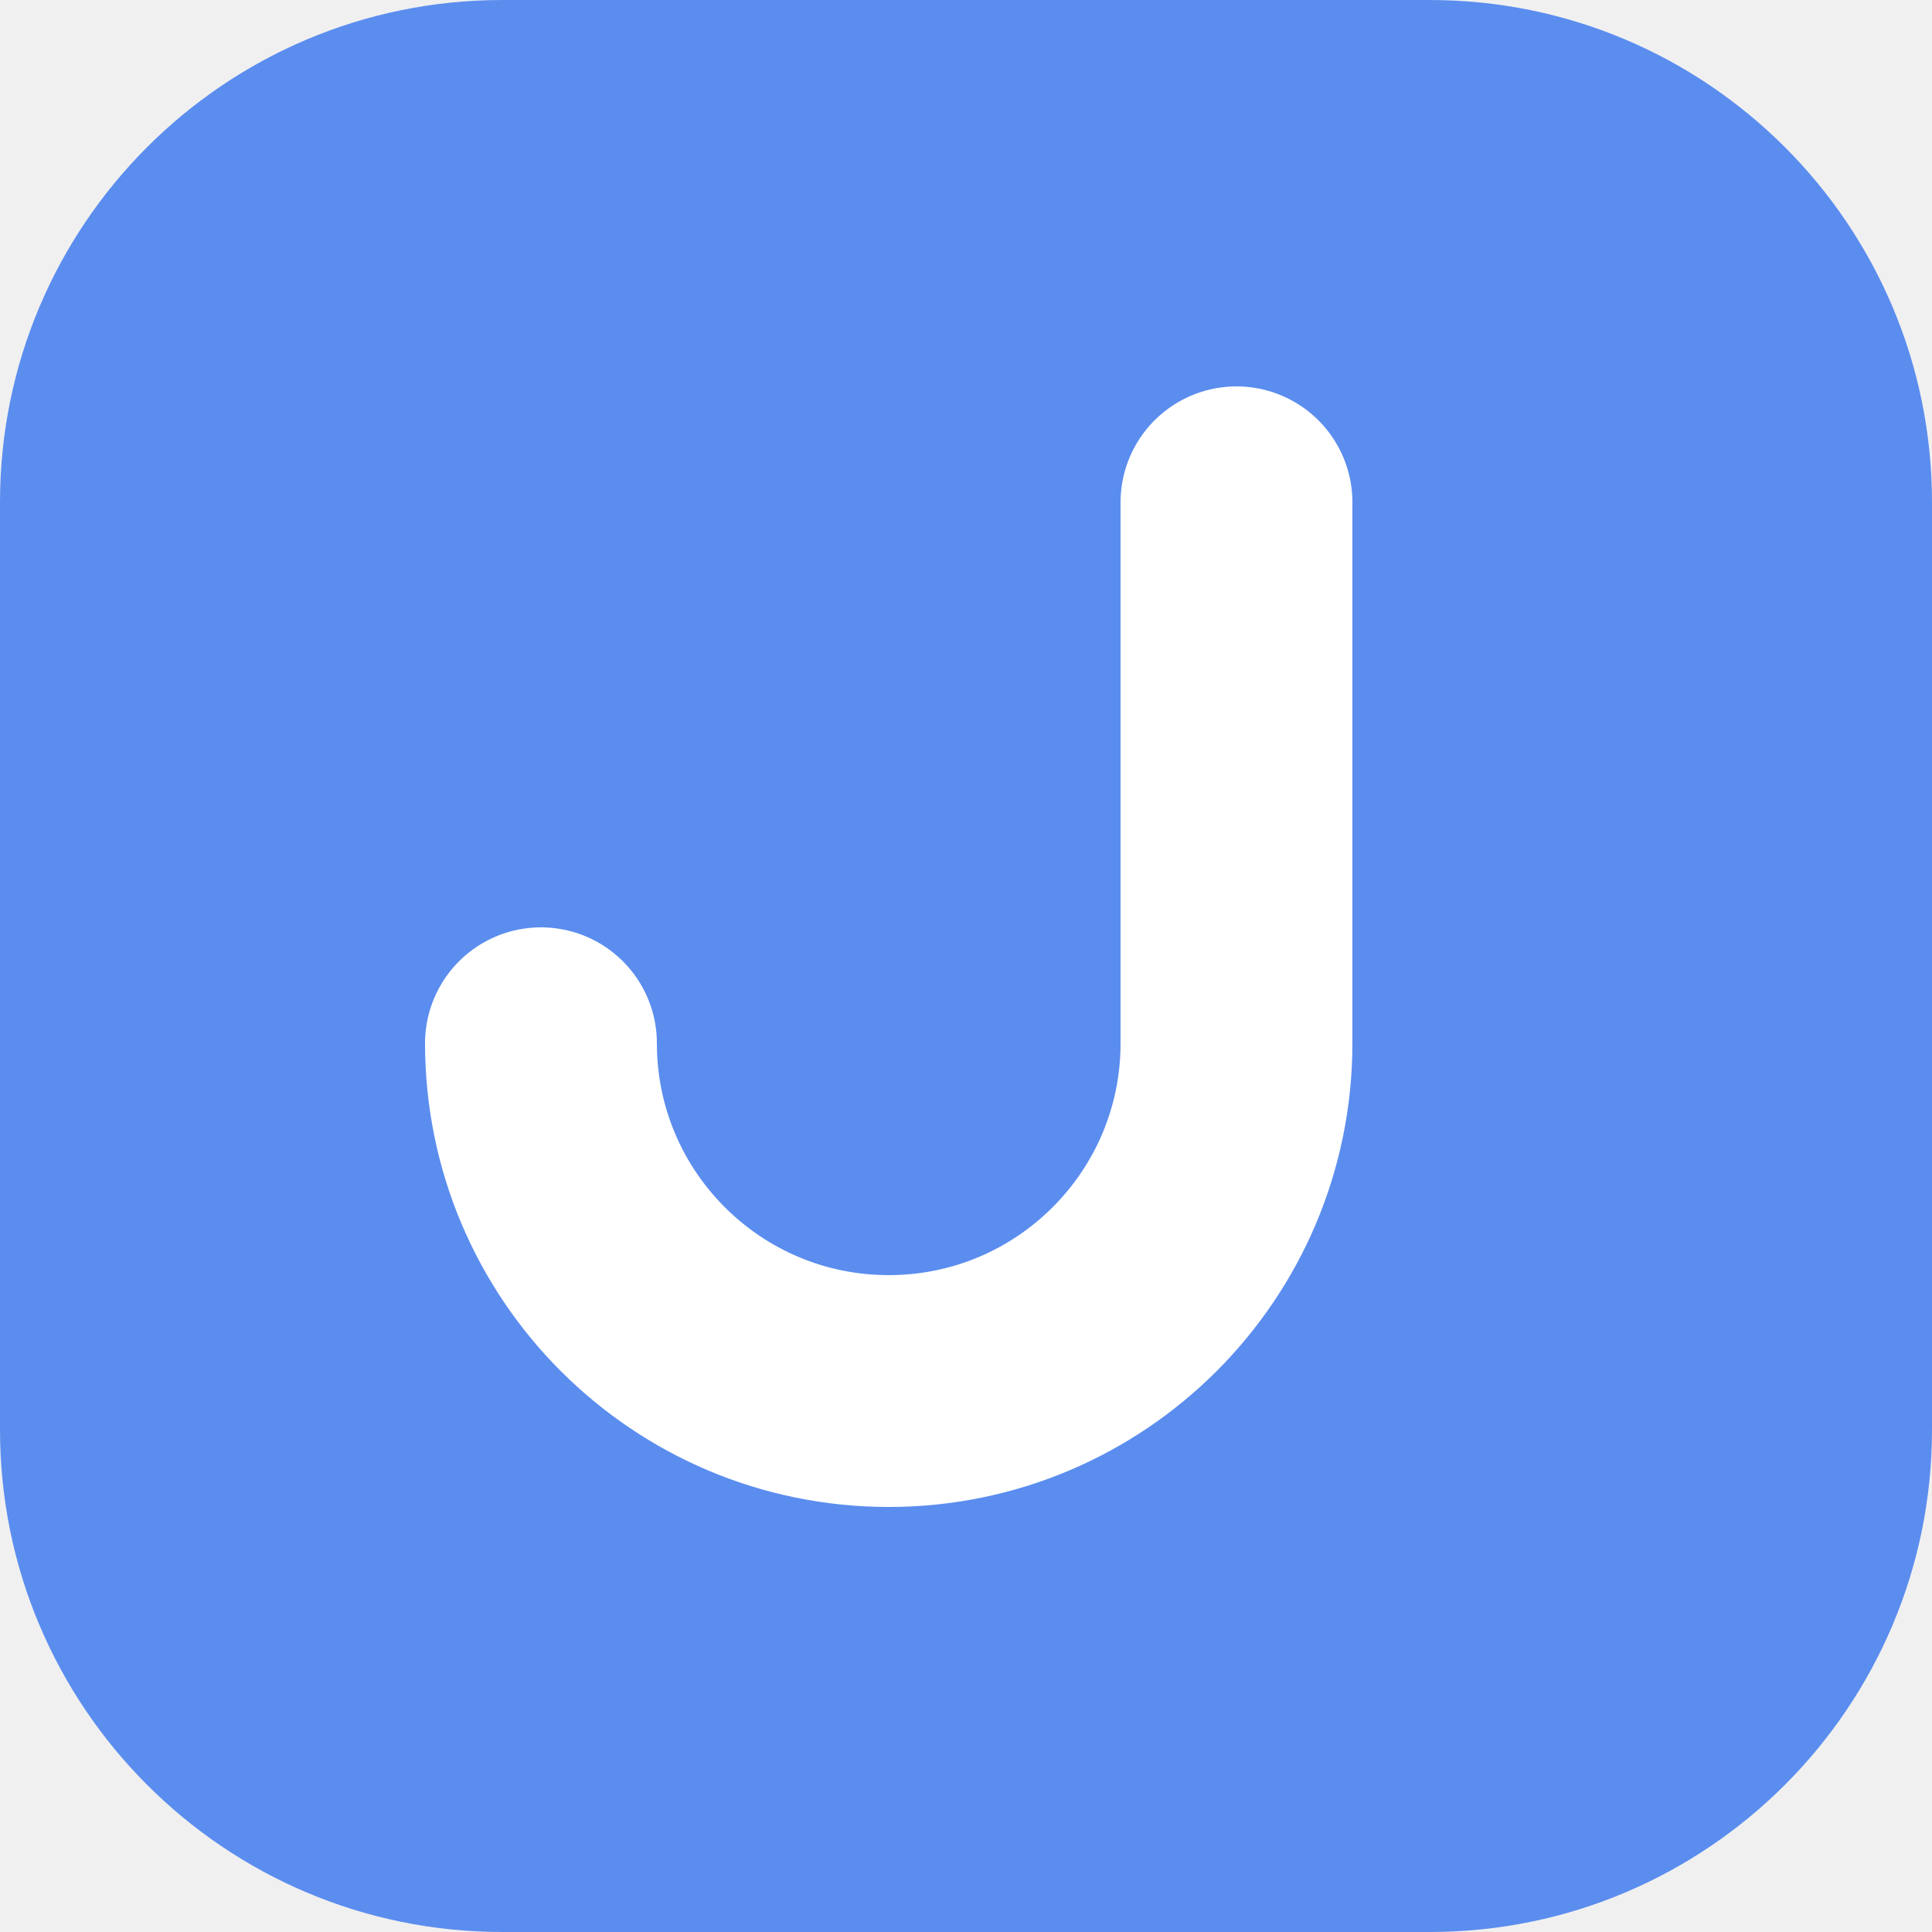
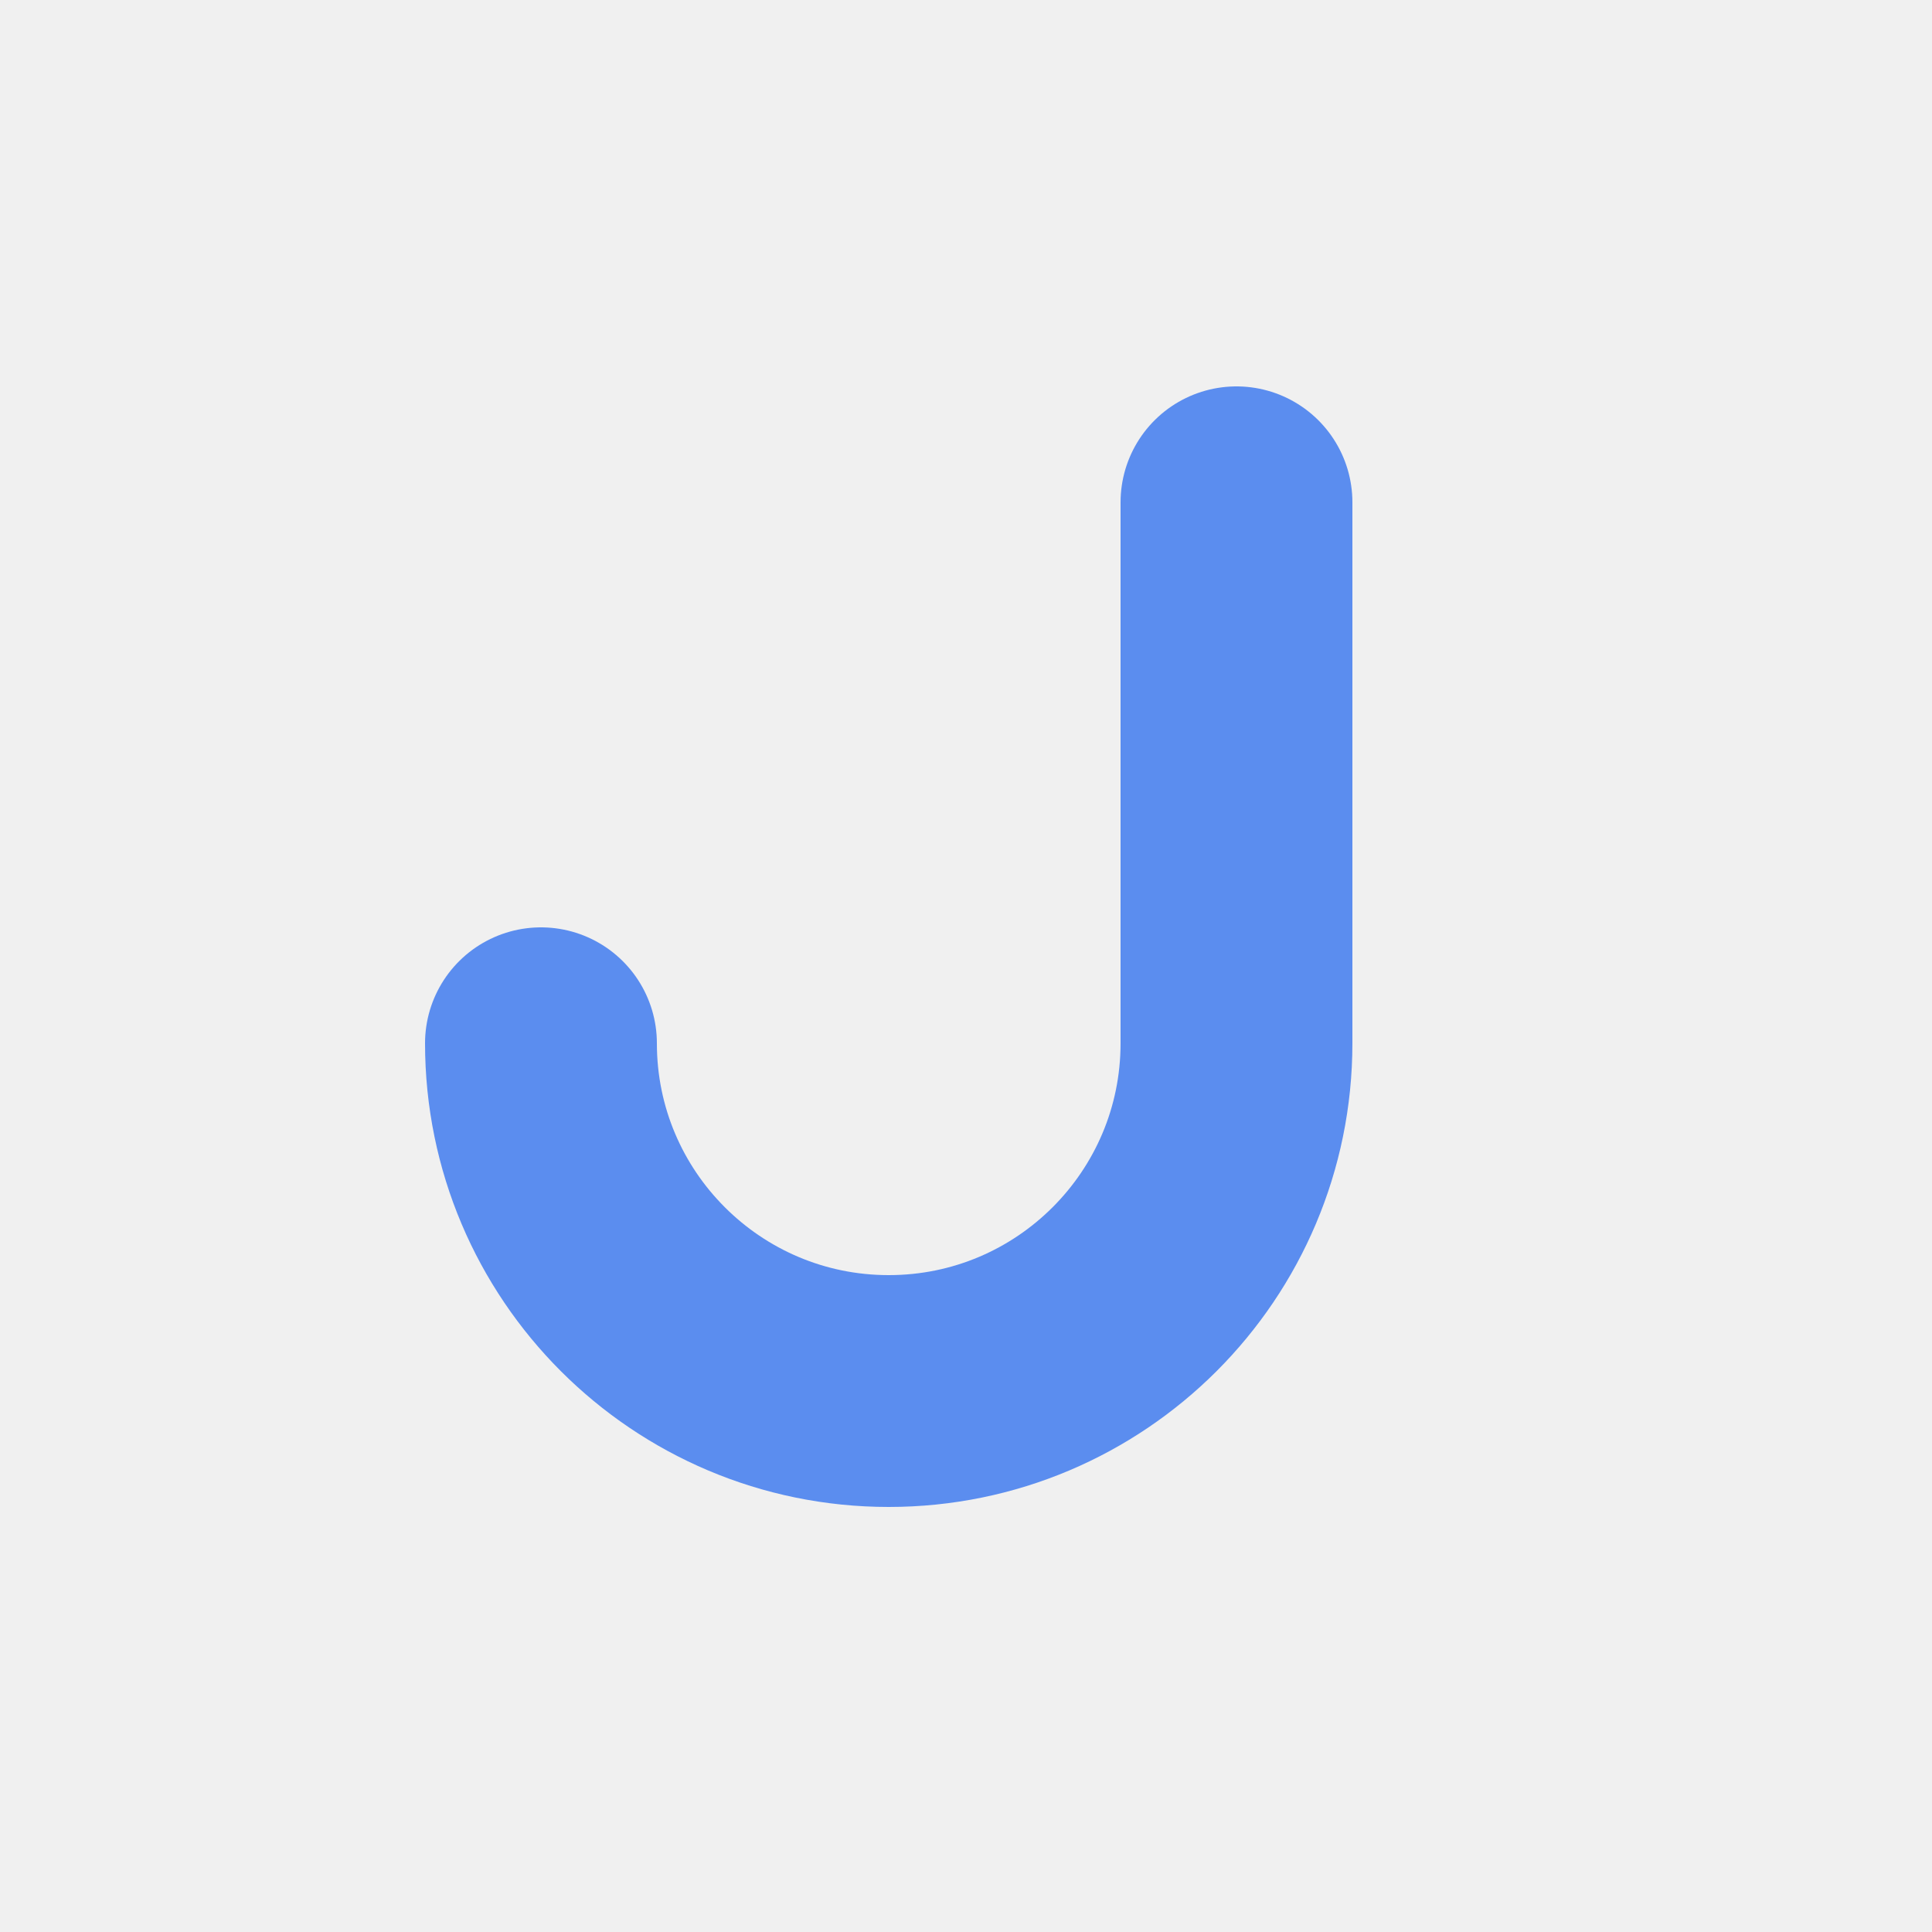
<svg xmlns="http://www.w3.org/2000/svg" width="100" height="100" viewBox="0 0 100 100" fill="none">
-   <rect width="100" height="100" rx="26" fill="#5b8def" />
-   <path d="M64 26 L64 54 A18 18 0 0 1 28 54" fill="none" stroke="#ffffff" stroke-width="12" stroke-linecap="round" stroke-linejoin="round" />
+   <path d="M64 26 L64 54 A18 18 0 0 1 28 54" fill="none" stroke="#5b8def" stroke-width="12" stroke-linecap="round" stroke-linejoin="round" />
</svg>
